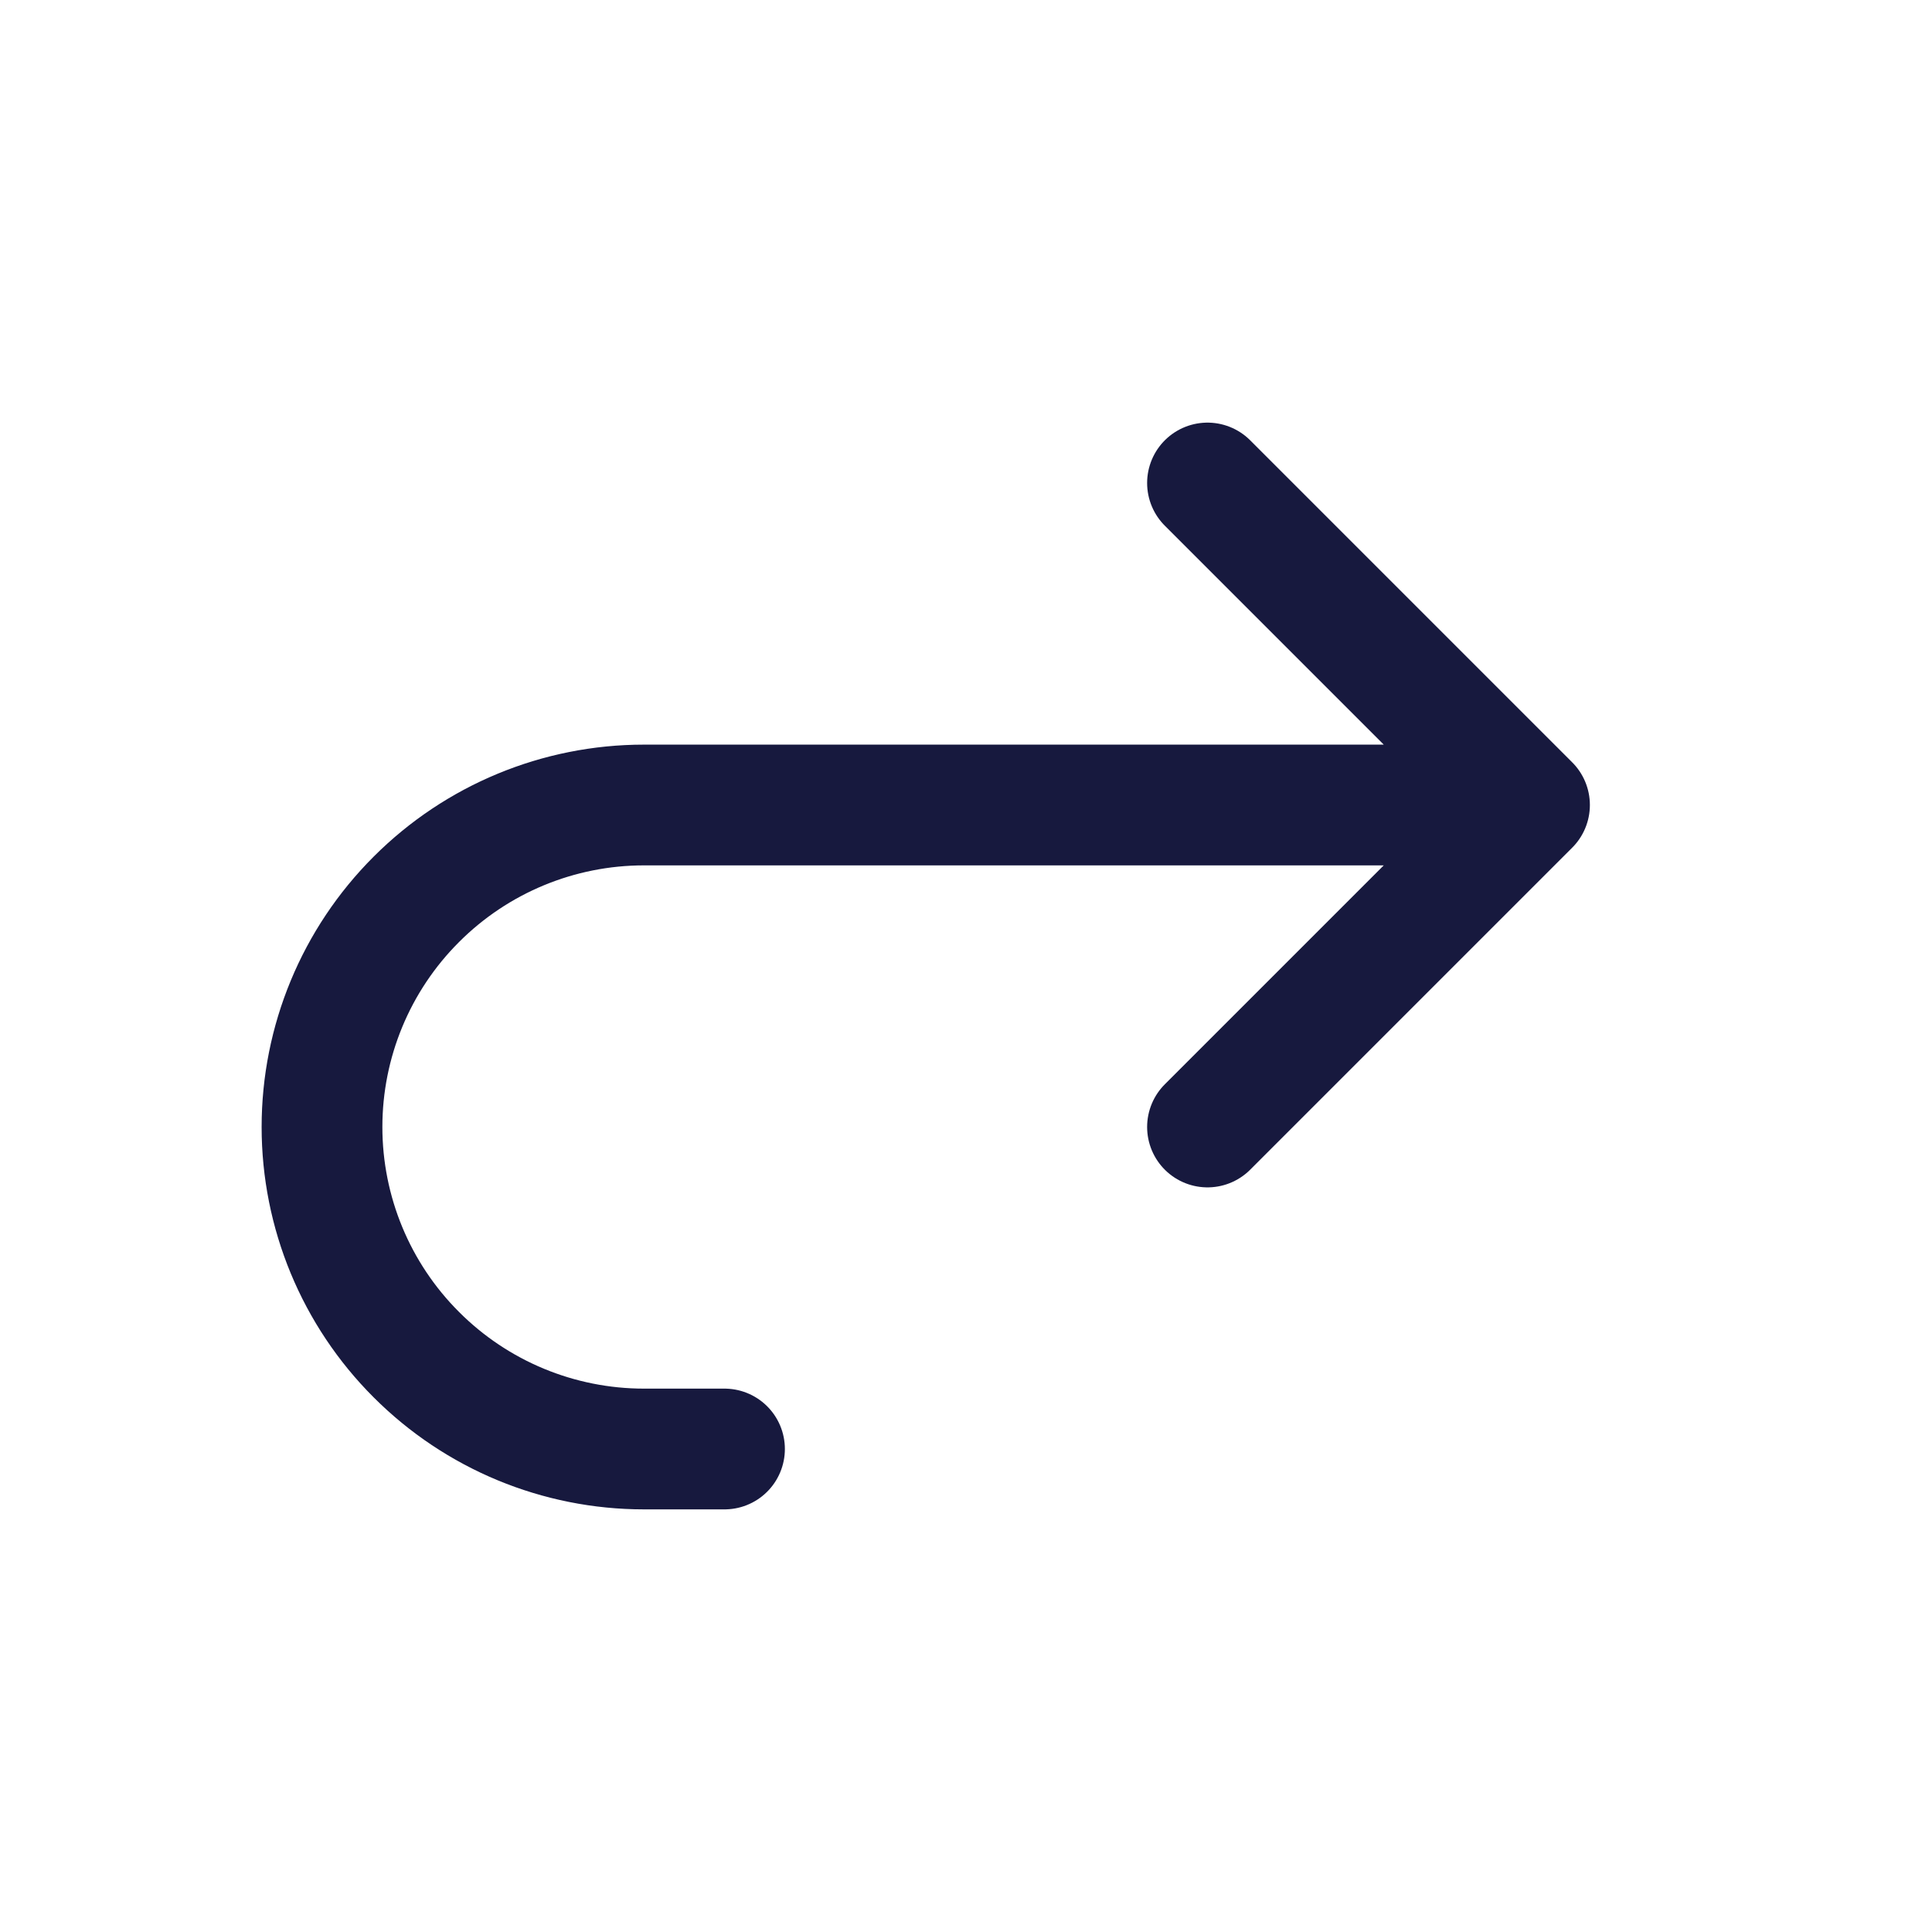
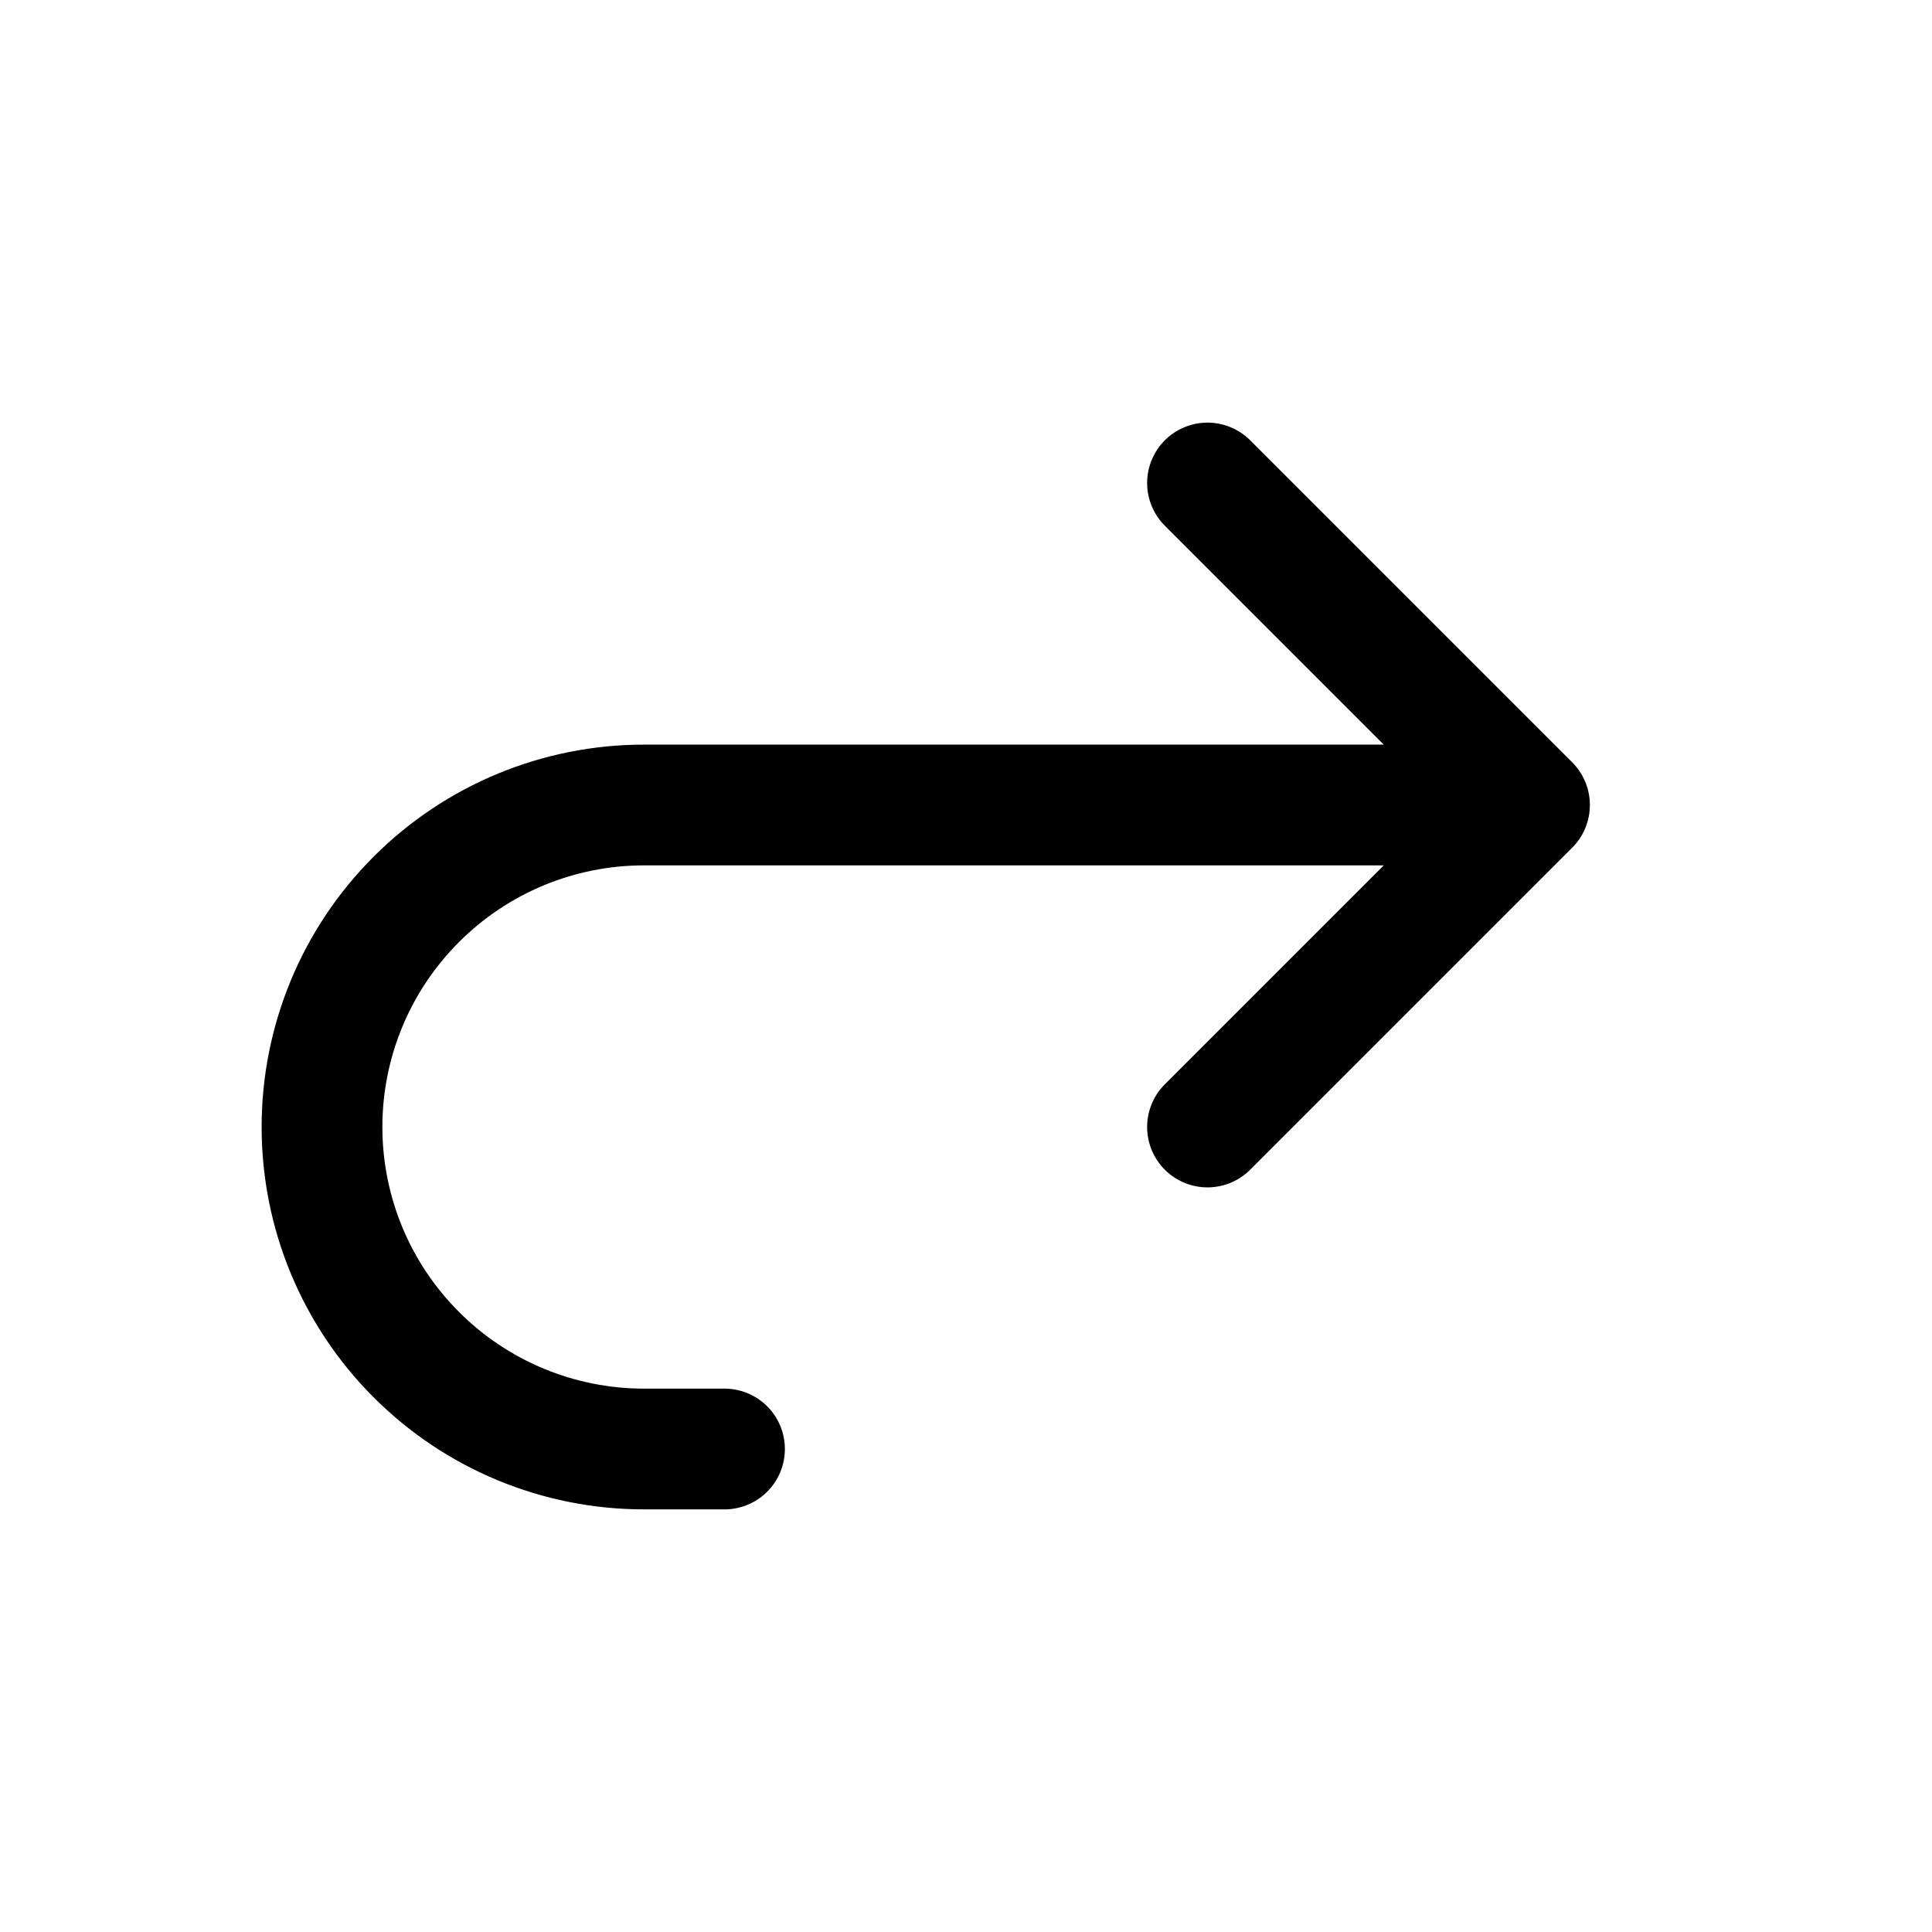
<svg xmlns="http://www.w3.org/2000/svg" width="24" height="24" viewBox="0 0 24 24" fill="none">
-   <path d="M15 14L19 10M19 10L15 6M19 10H8C6.939 10 5.922 10.421 5.172 11.172C4.421 11.922 4 12.939 4 14C4 15.061 4.421 16.078 5.172 16.828C5.922 17.579 6.939 18 8 18H9" stroke="#17193E" stroke-width="1.5" stroke-linecap="round" stroke-linejoin="round" />
+   <path d="M15 14L19 10M19 10L15 6M19 10H8C6.939 10 5.922 10.421 5.172 11.172C4.421 11.922 4 12.939 4 14C4 15.061 4.421 16.078 5.172 16.828C5.922 17.579 6.939 18 8 18H9" stroke="currentColor" stroke-width="1.5" stroke-linecap="round" stroke-linejoin="round" />
</svg>
